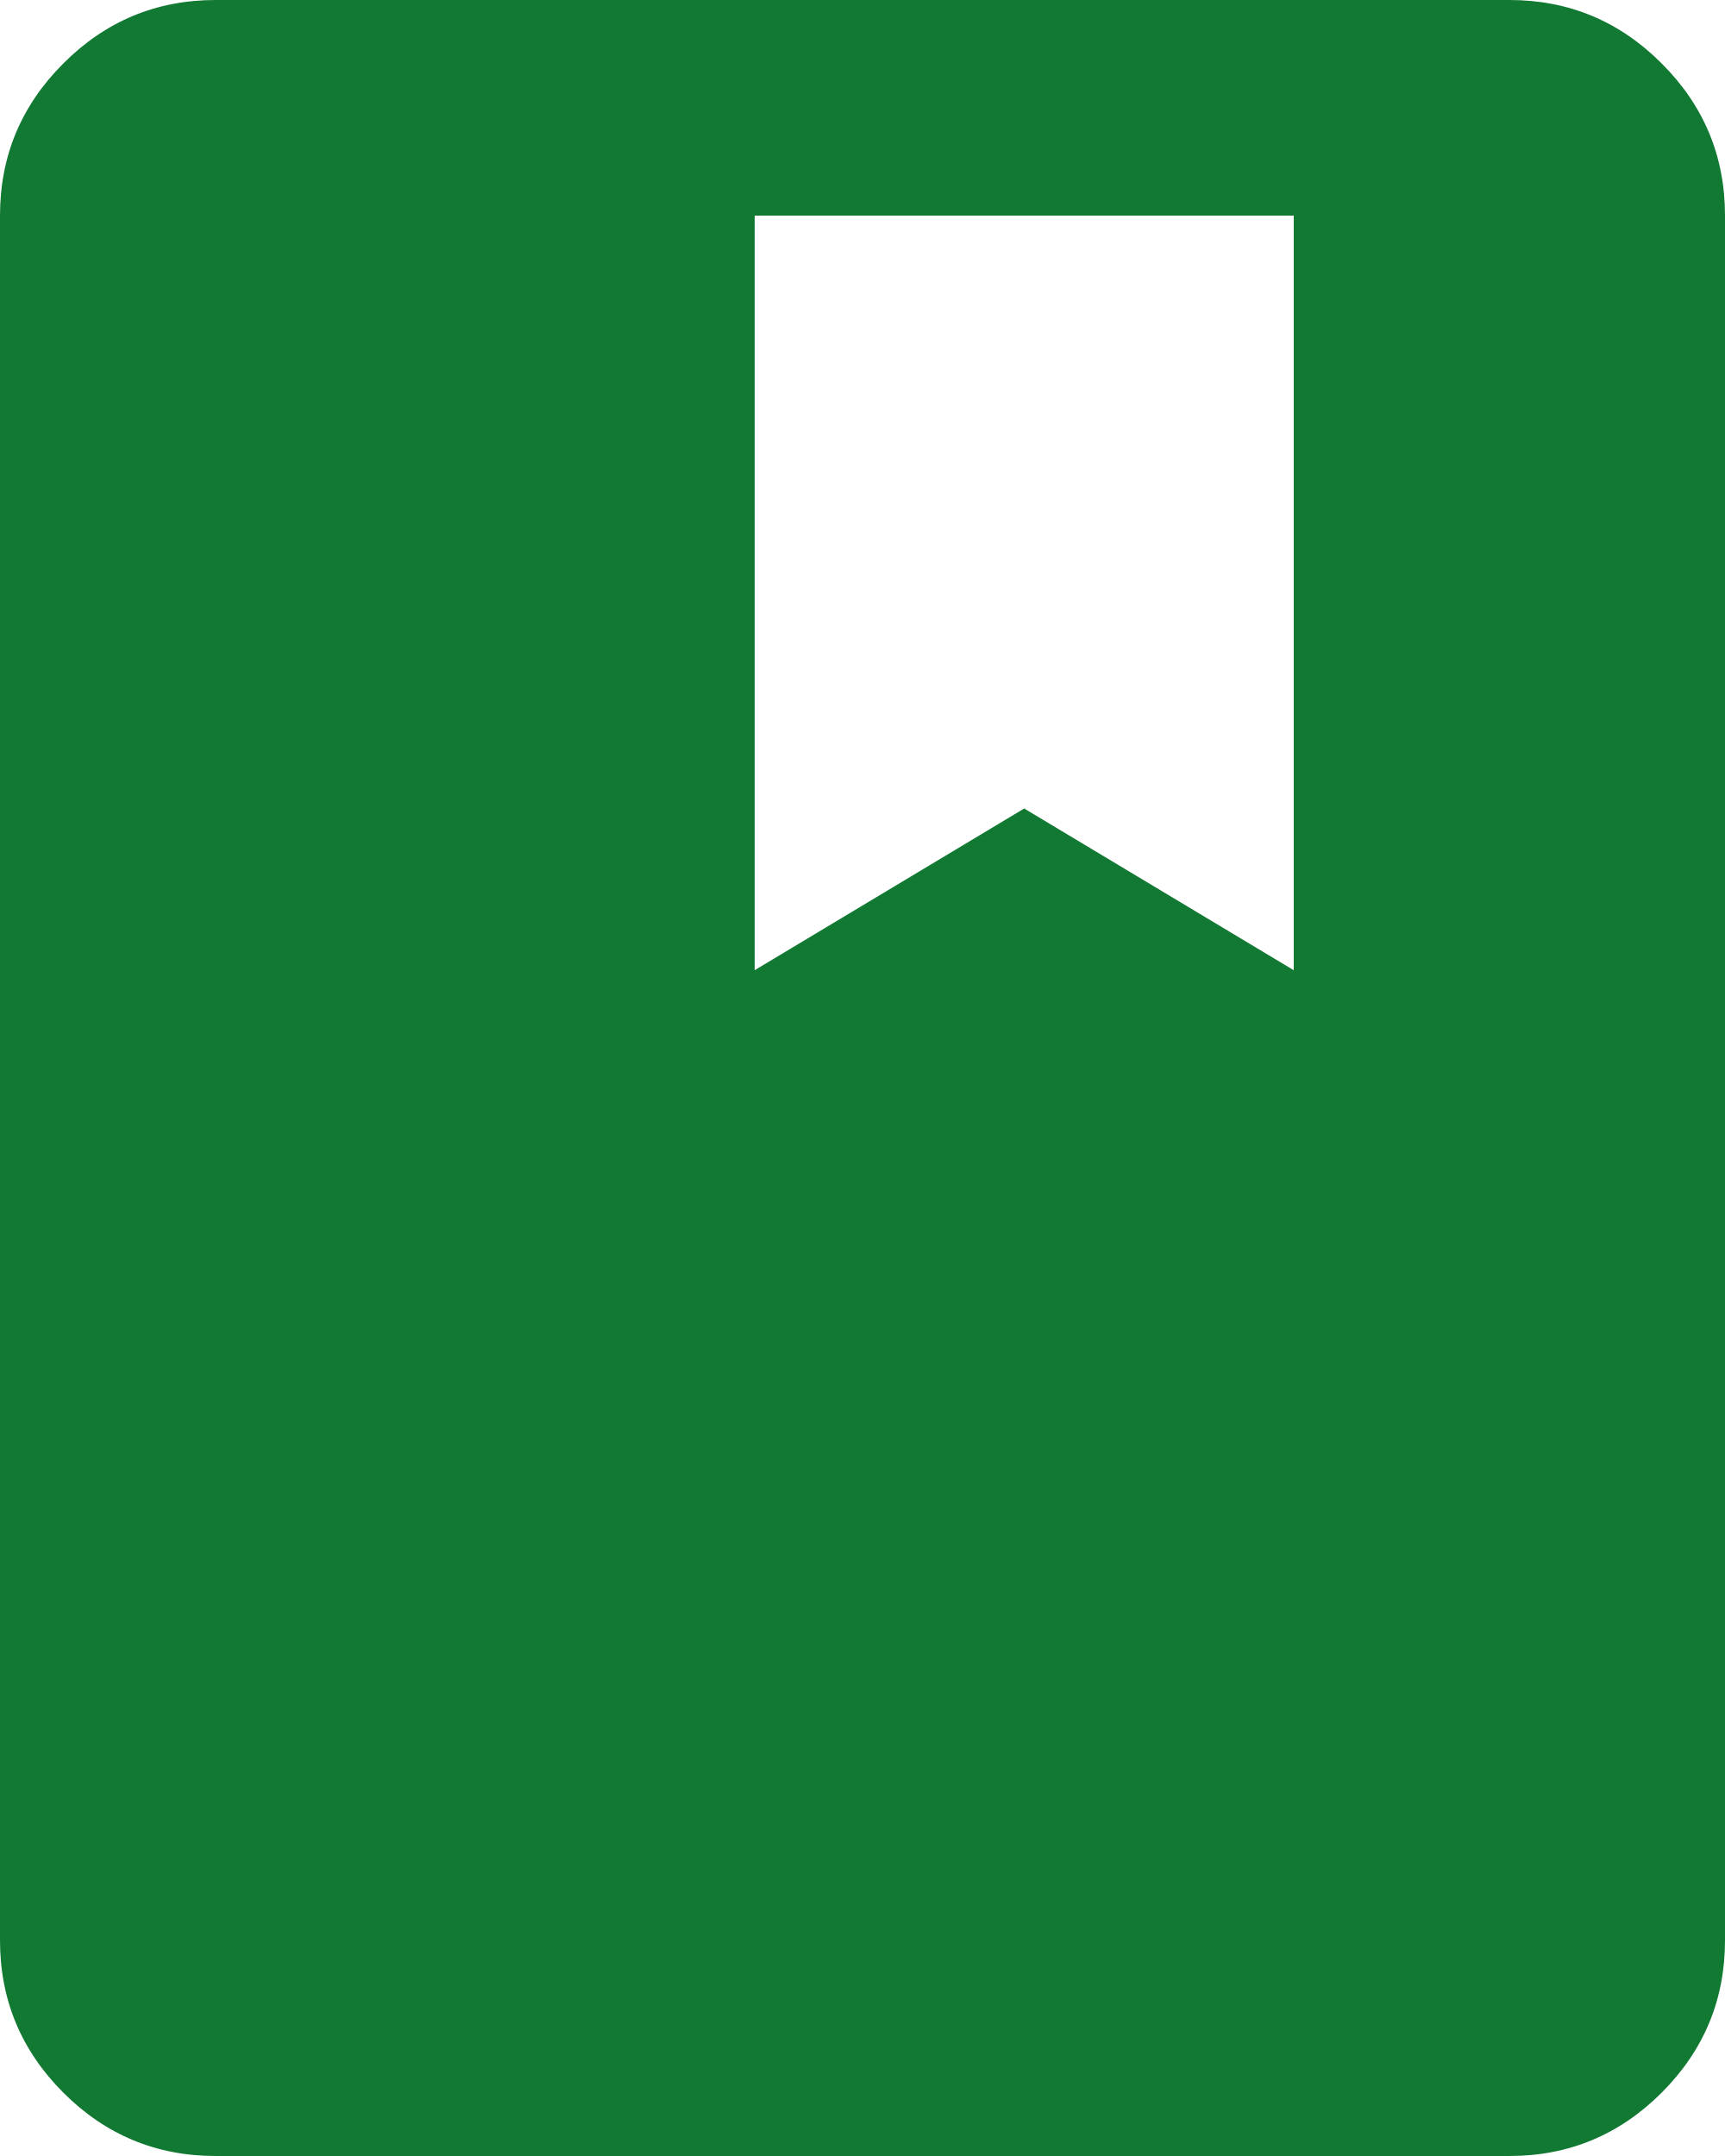
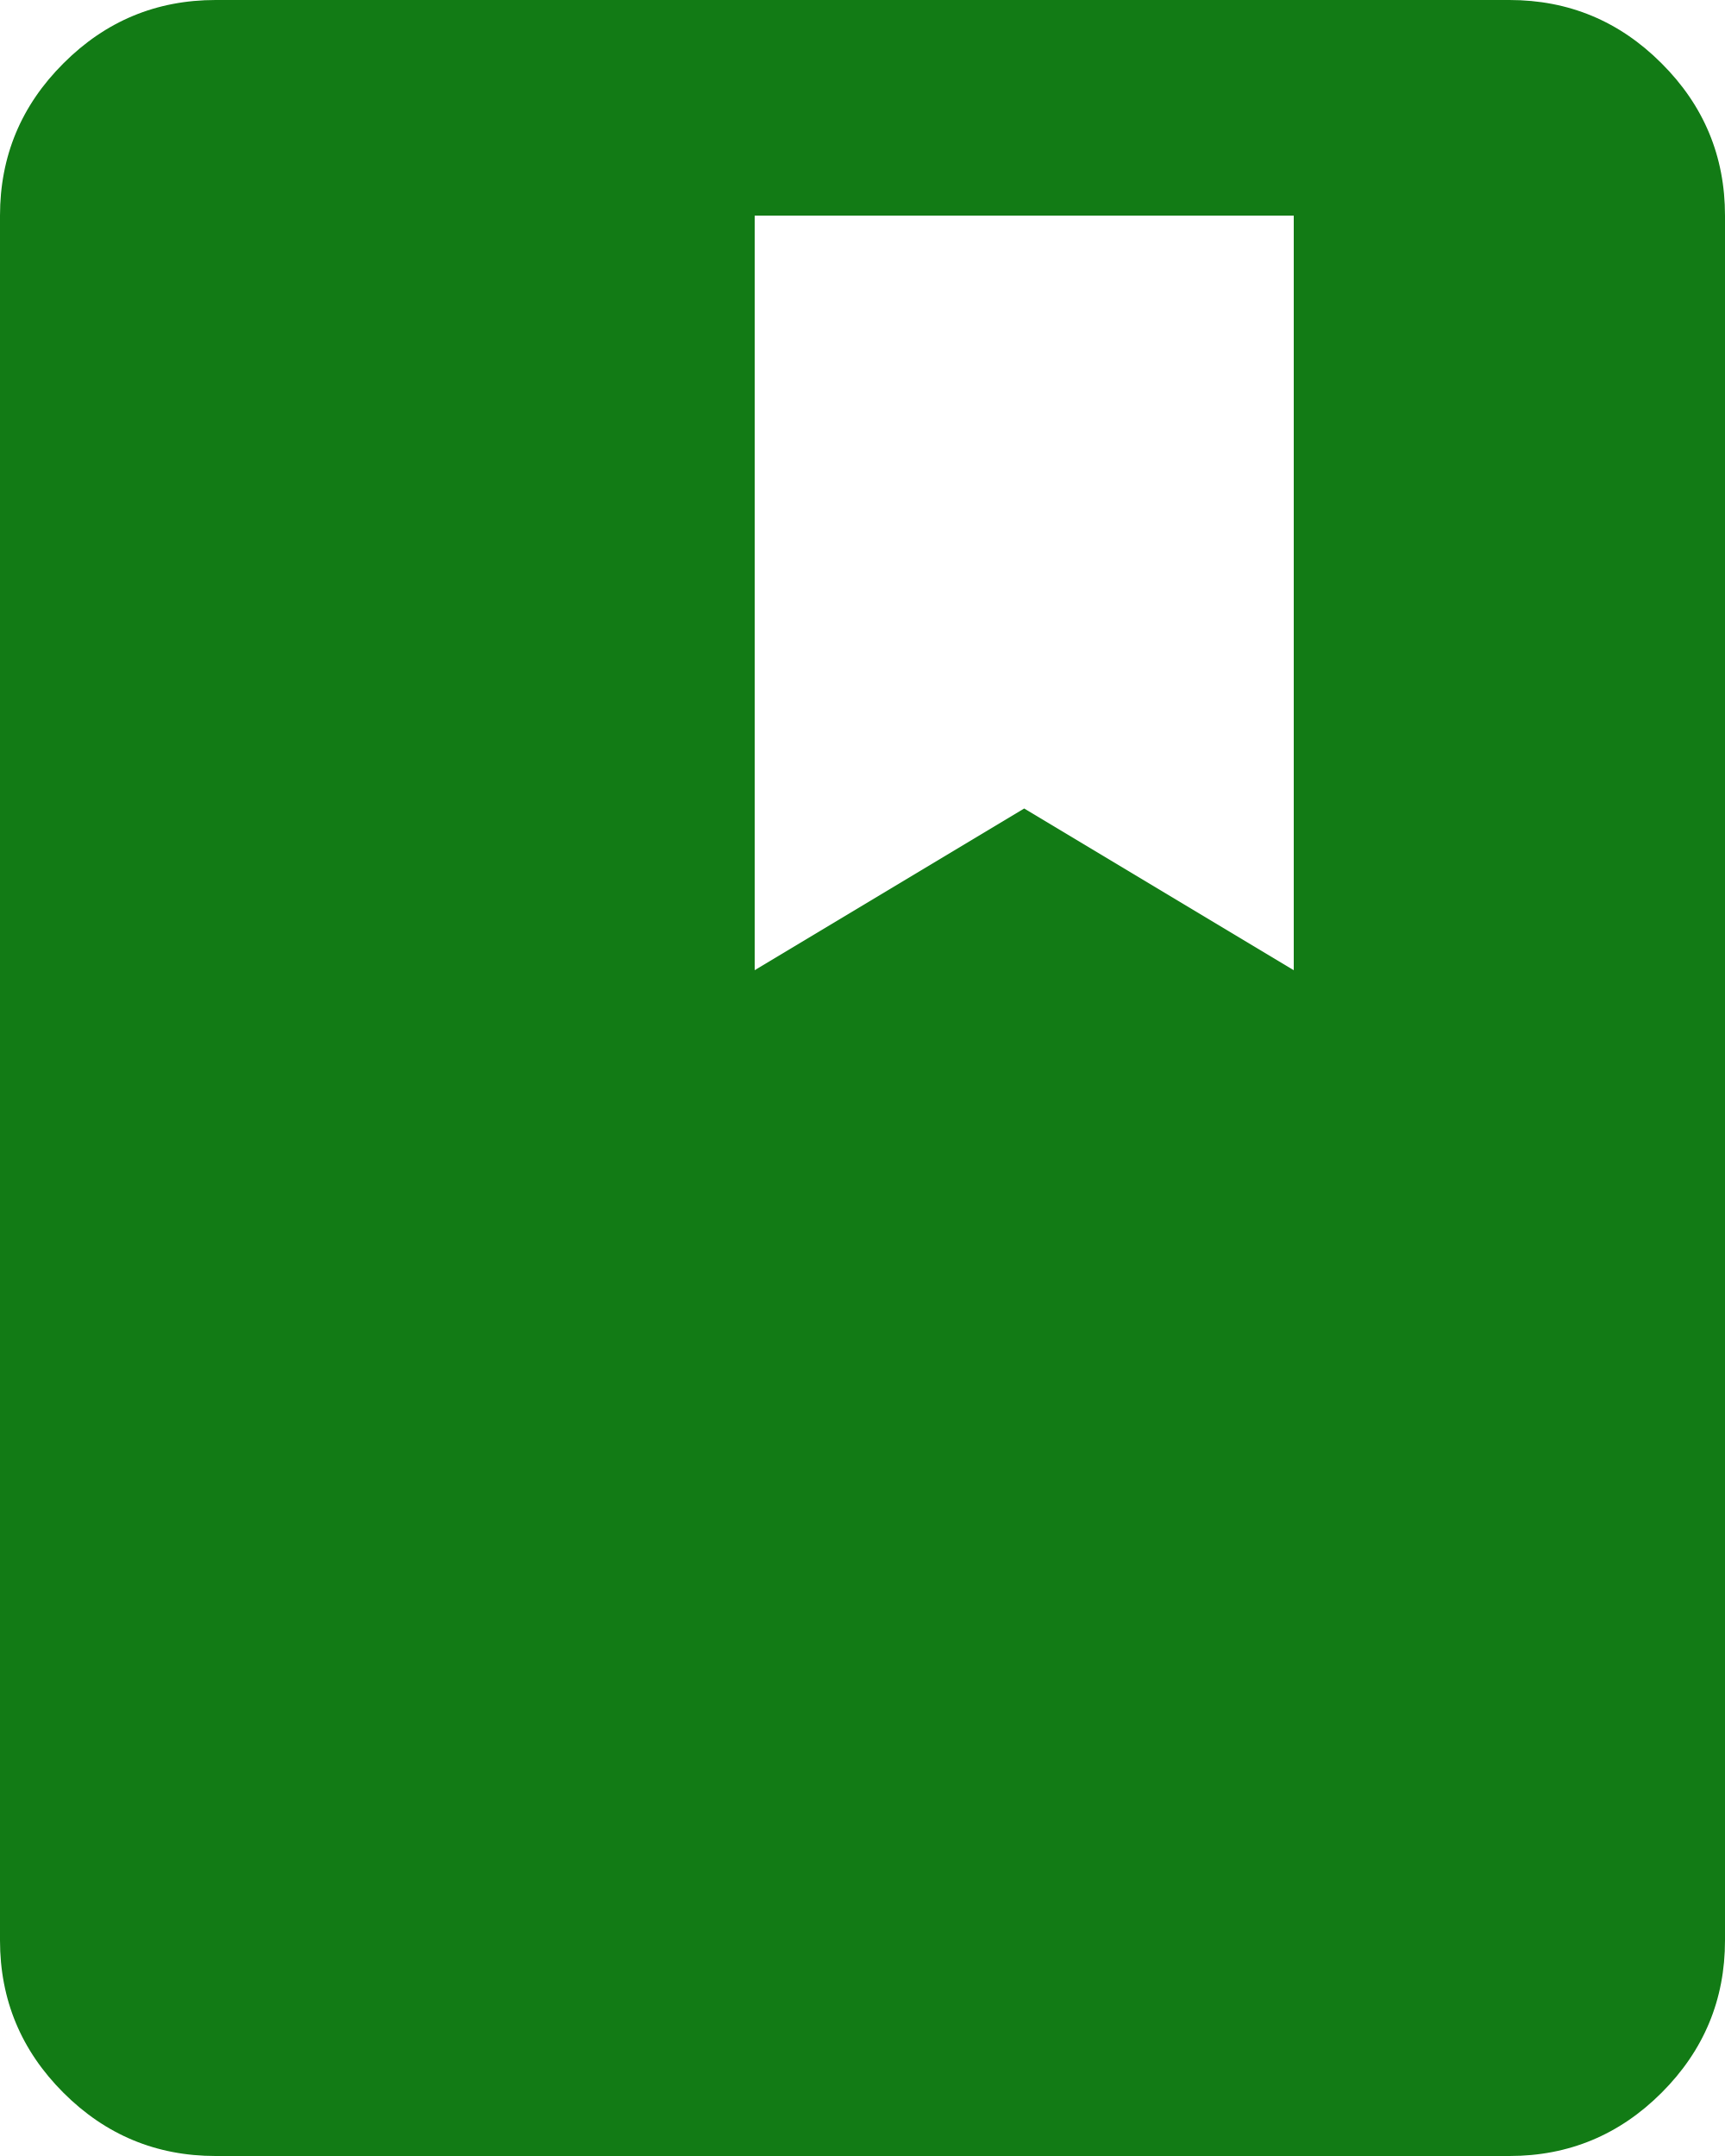
<svg xmlns="http://www.w3.org/2000/svg" width="16" height="20" viewBox="0 0 16 20" fill="none" version="1.1" id="svg1">
  <defs id="defs1" />
-   <path d="M2 20C1.45 20 0.979 19.804 0.588 19.413C0.196 19.021 0 18.55 0 18V2C0 1.45 0.196 0.979 0.588 0.588C0.979 0.196 1.45 0 2 0H14C14.55 0 15.021 0.196 15.412 0.588C15.804 0.979 16 1.45 16 2V18C16 18.55 15.804 19.021 15.412 19.413C15.021 19.804 14.55 20 14 20H2ZM7 9L9.5 7.5L12 9V2H7V9Z" fill="#142588" id="path1" style="fill-rule:nonzero;fill:#127932;fill-opacity:1" />
+   <path d="M2 20C1.45 20 0.979 19.804 0.588 19.413C0.196 19.021 0 18.55 0 18V2C0 1.45 0.196 0.979 0.588 0.588C0.979 0.196 1.45 0 2 0H14C14.55 0 15.021 0.196 15.412 0.588C15.804 0.979 16 1.45 16 2V18C16 18.55 15.804 19.021 15.412 19.413C15.021 19.804 14.55 20 14 20H2ZM7 9L9.5 7.5L12 9V2H7V9Z" fill="#142588" id="path1" style="fill-rule:nonzero;fill:#127b15;fill-opacity:1" />
</svg>
